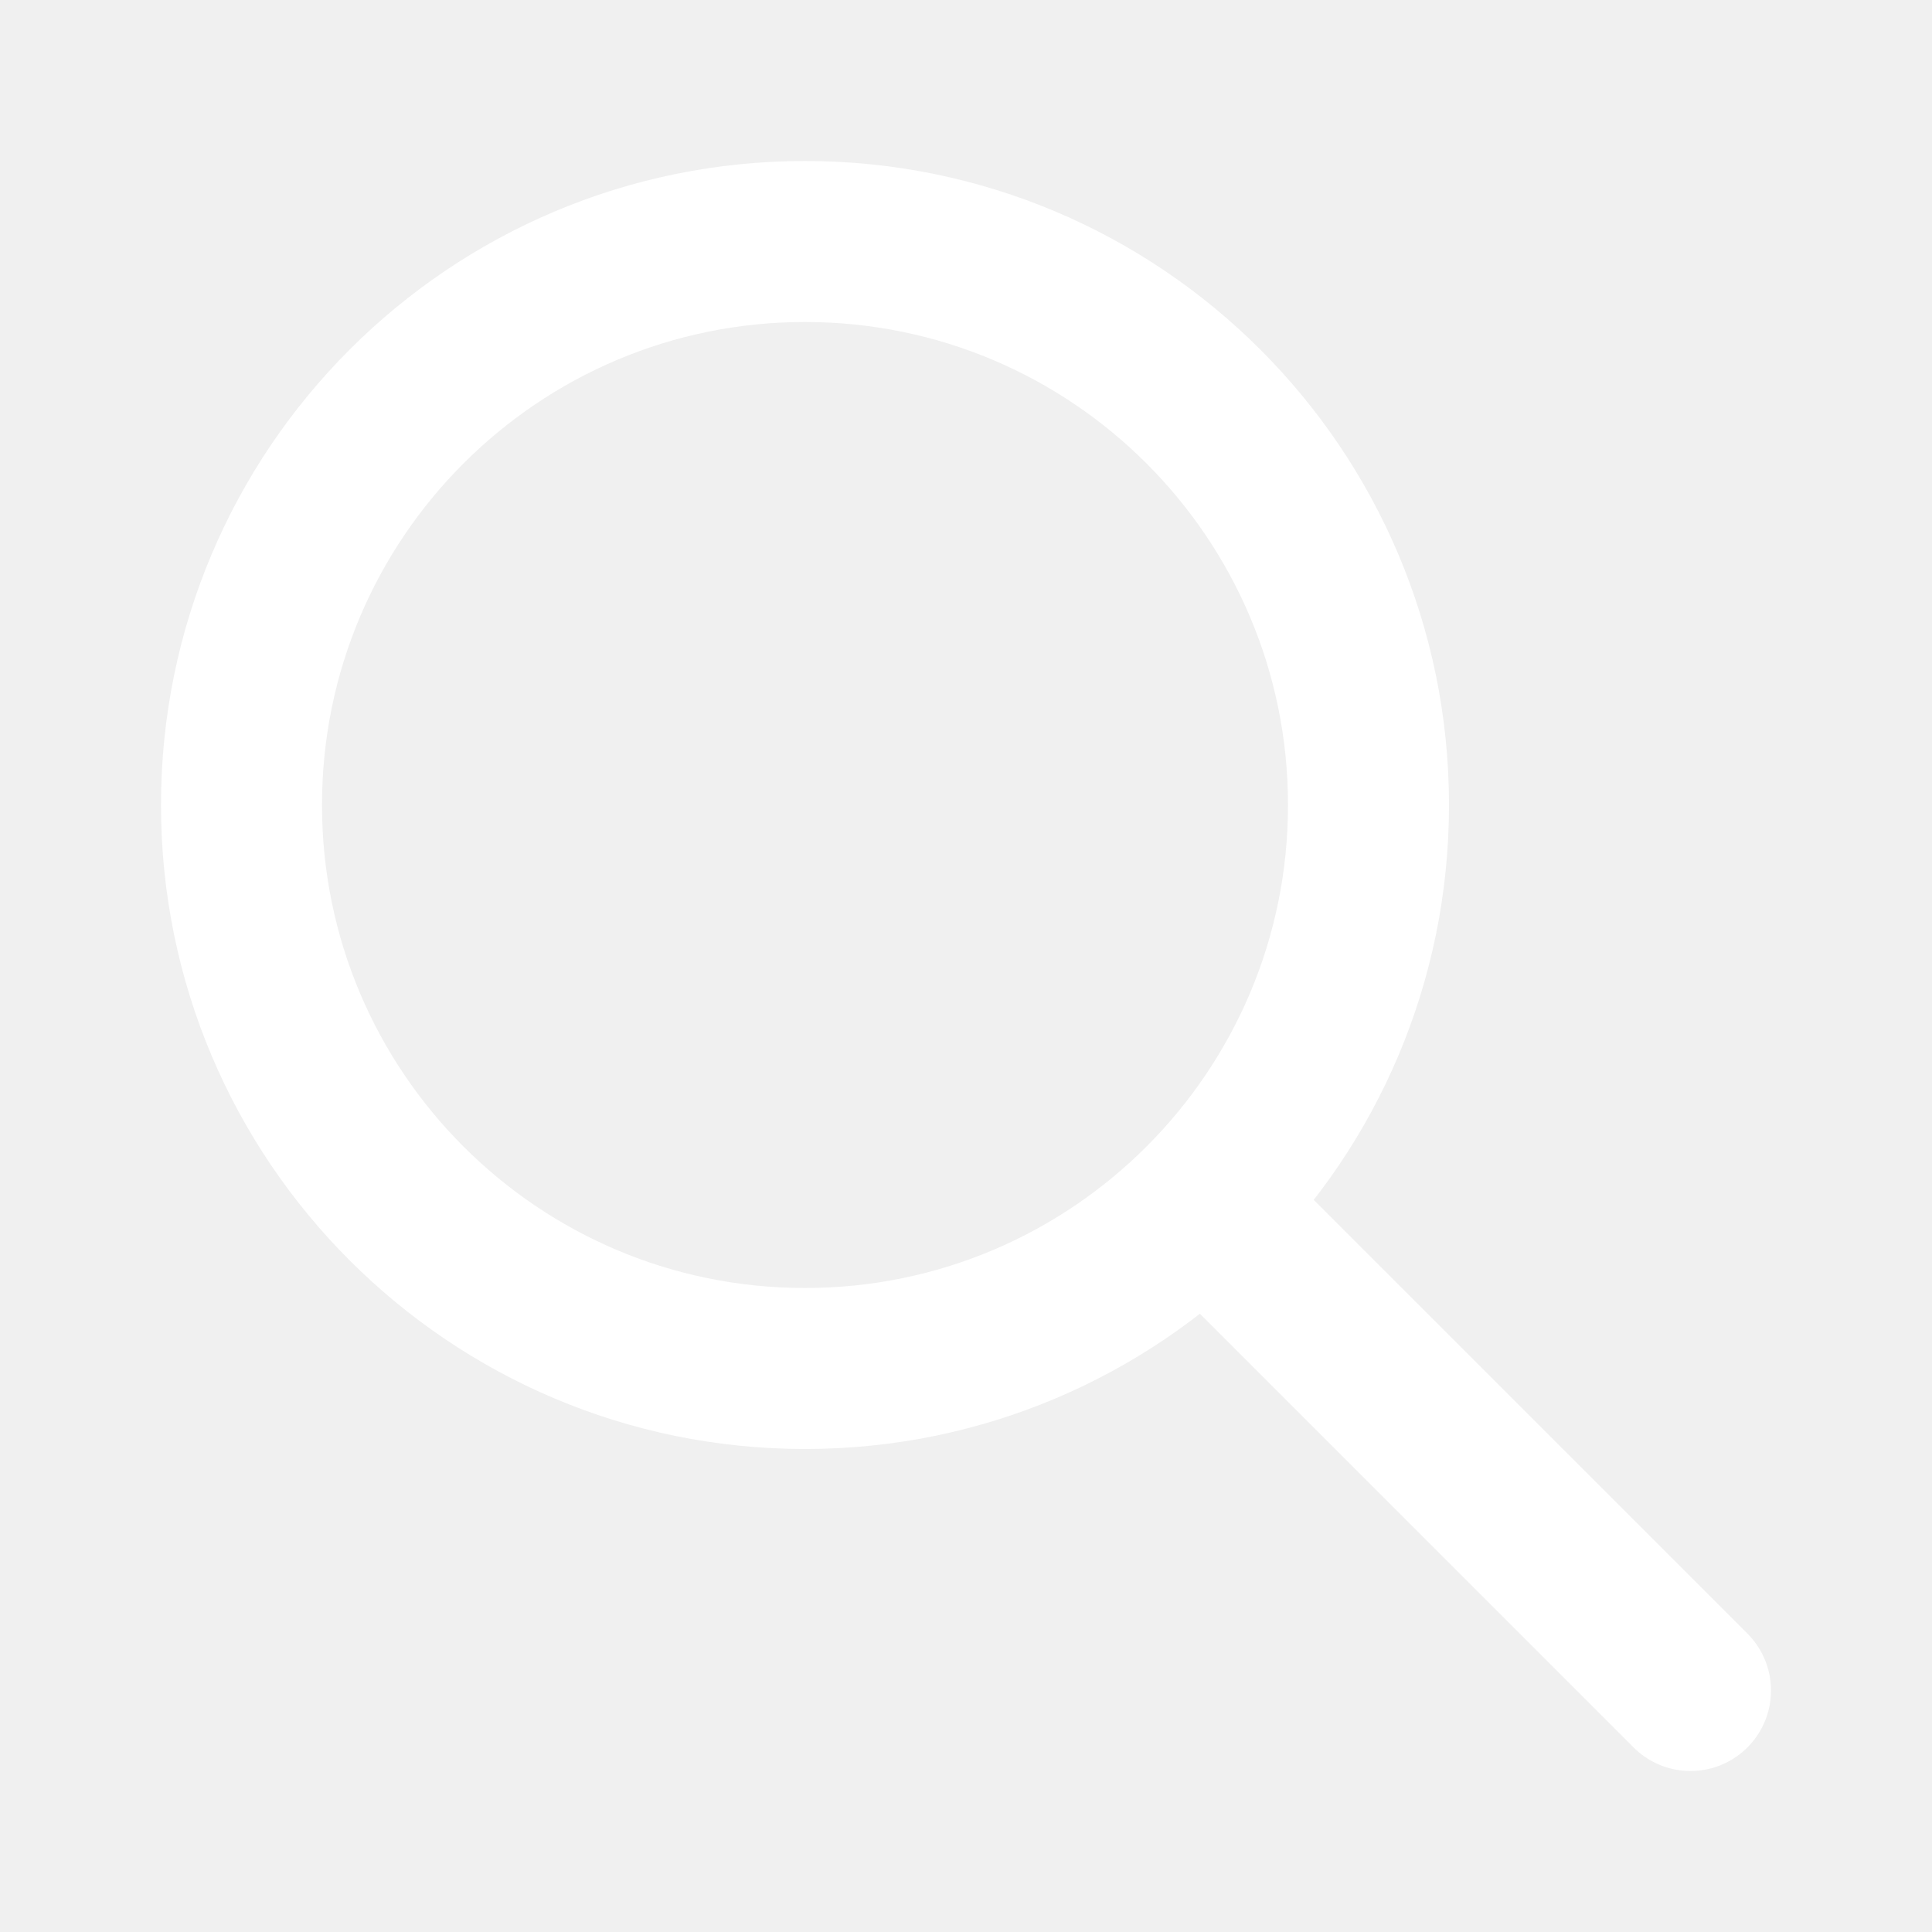
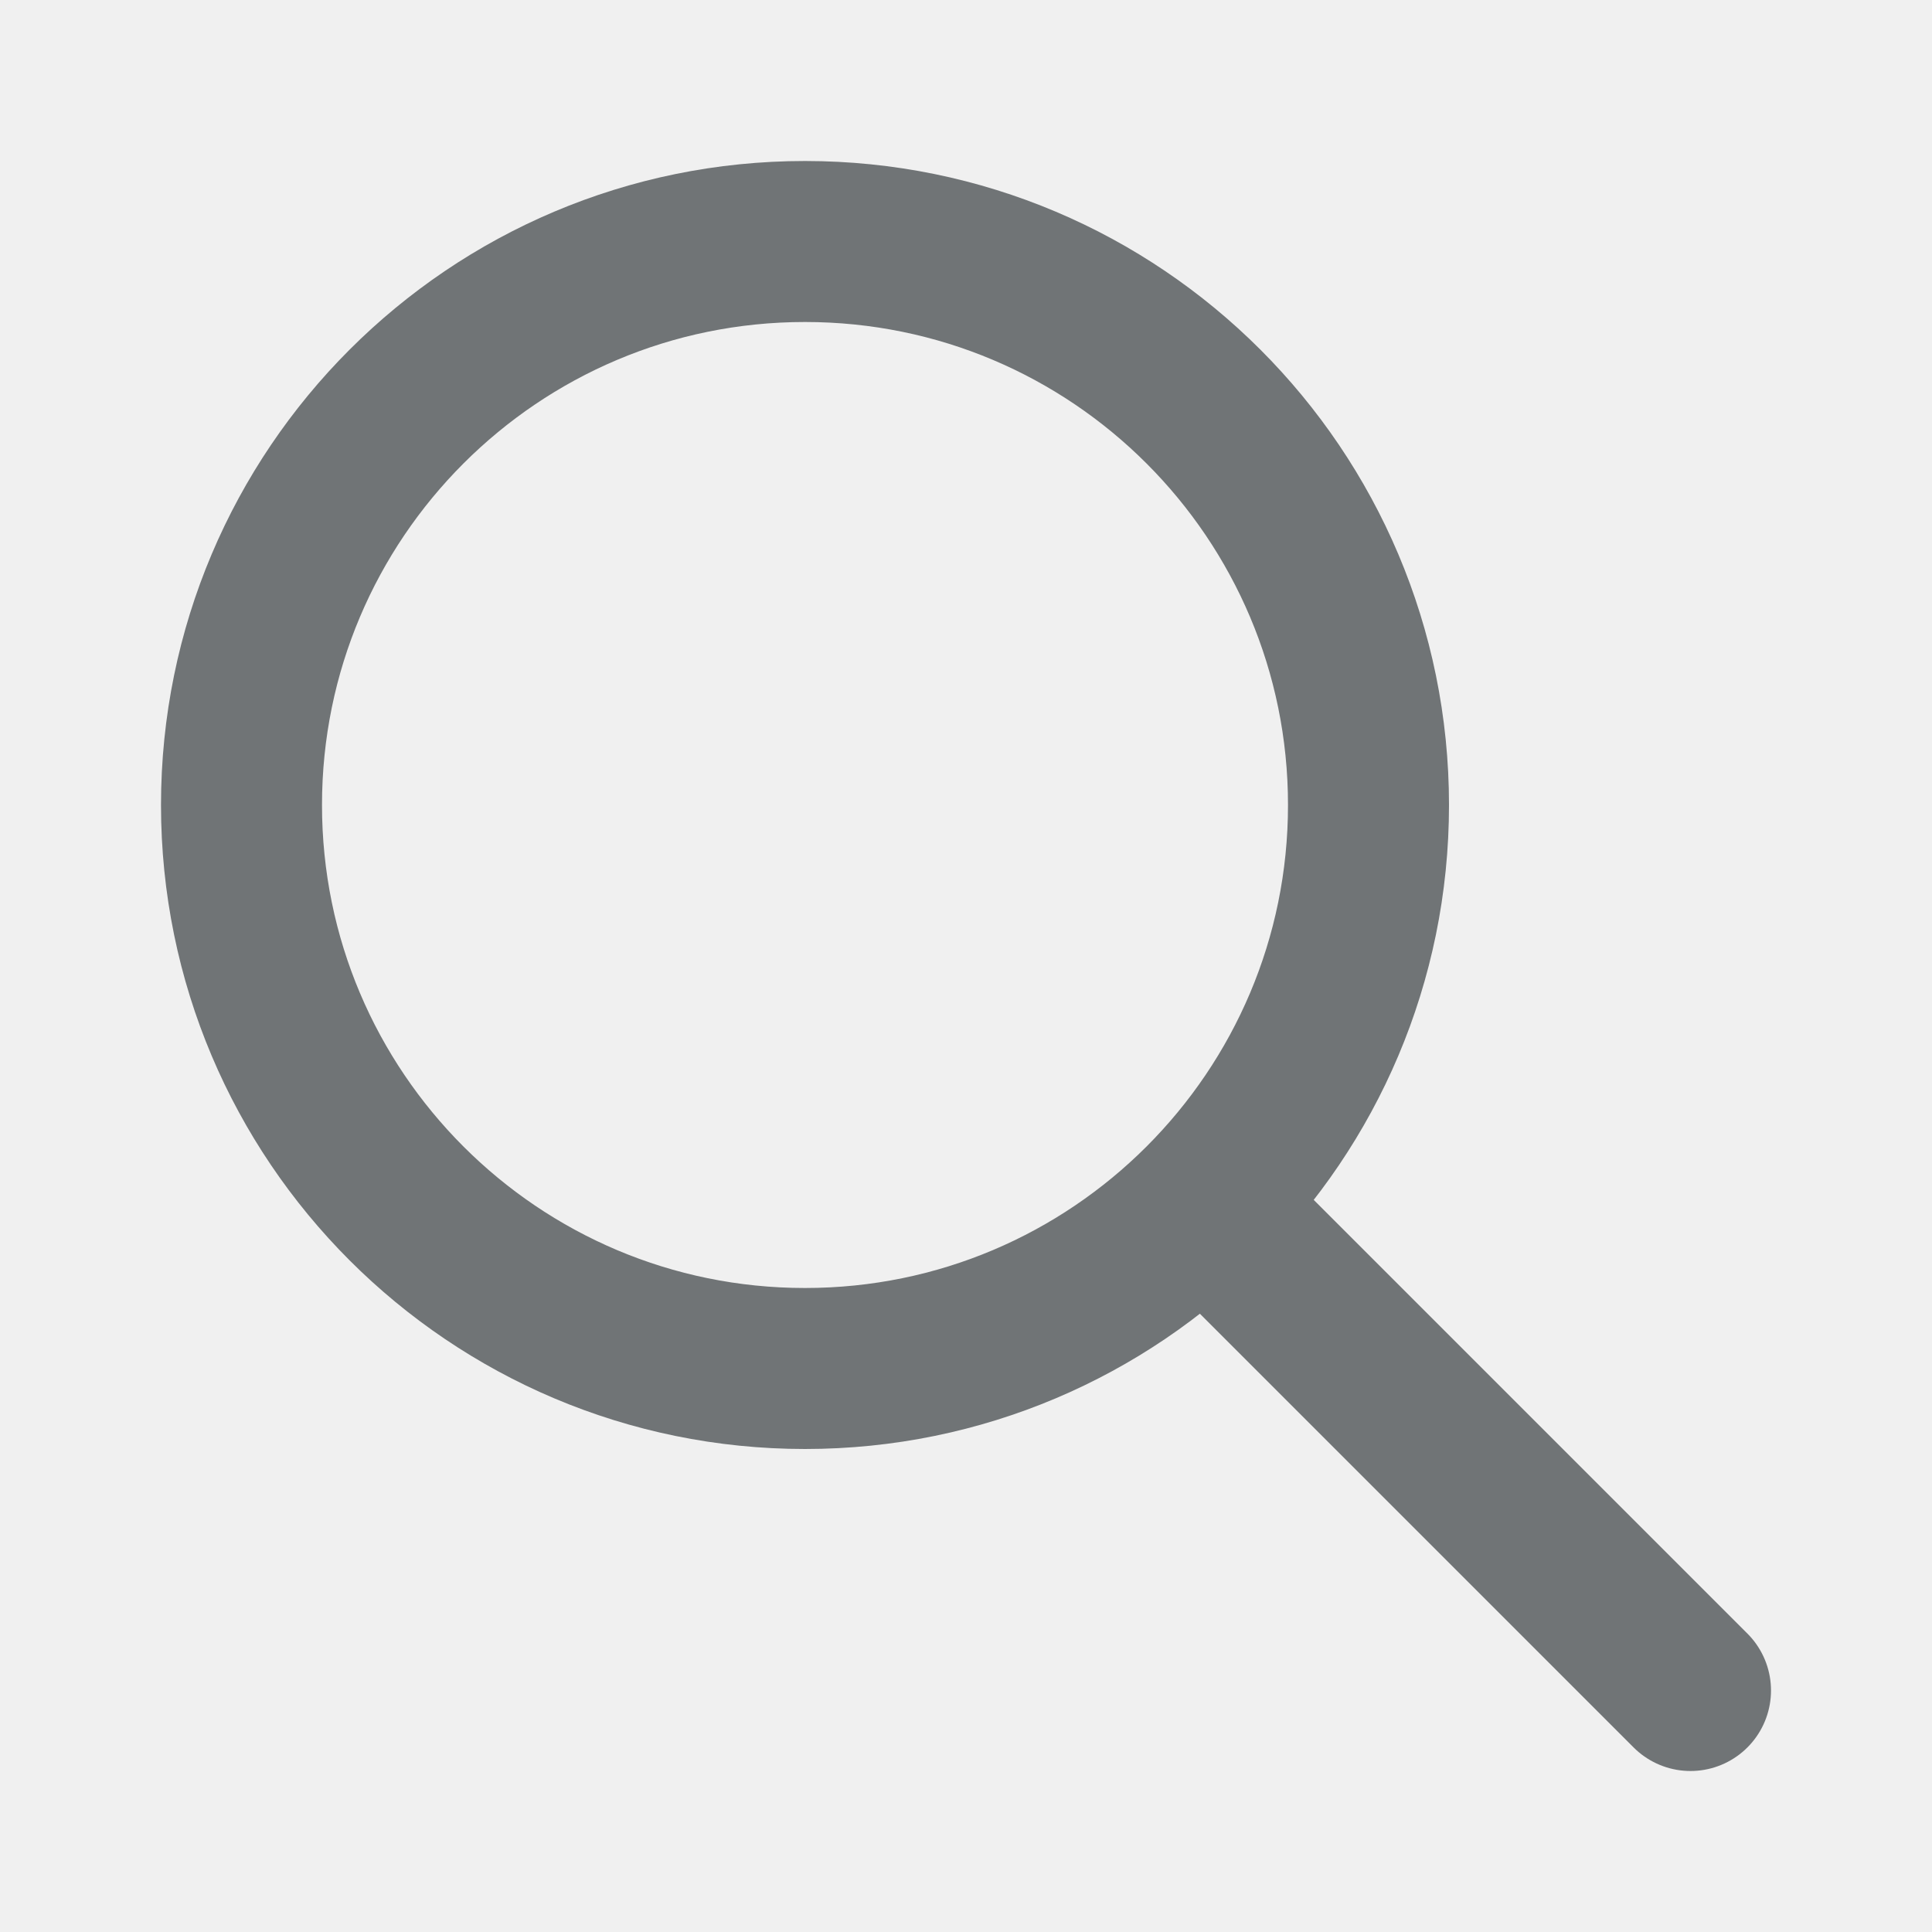
<svg xmlns="http://www.w3.org/2000/svg" width="24" height="24" viewBox="0 0 24 24" fill="none">
-   <g id="Interface / Search_Magnifying_Glass">
-     <path id="Vector" d="M15 15L21 21M10 17C6.134 17 3 13.866 3 10C3 6.134 6.134 3 10 3C13.866 3 17 6.134 17 10C17 13.866 13.866 17 10 17Z" stroke="white" stroke-width="2" stroke-linecap="round" stroke-linejoin="round" />
-   </g>
+   <path d="M15 15L21 21M10 17C6.134 17 3 13.866 3 10C3 6.134 6.134 3 10 3C13.866 3 17 6.134 17 10C17 13.866 13.866 17 10 17Z" stroke="#707476" stroke-width="2" stroke-linecap="round" stroke-linejoin="round" />
</svg>
